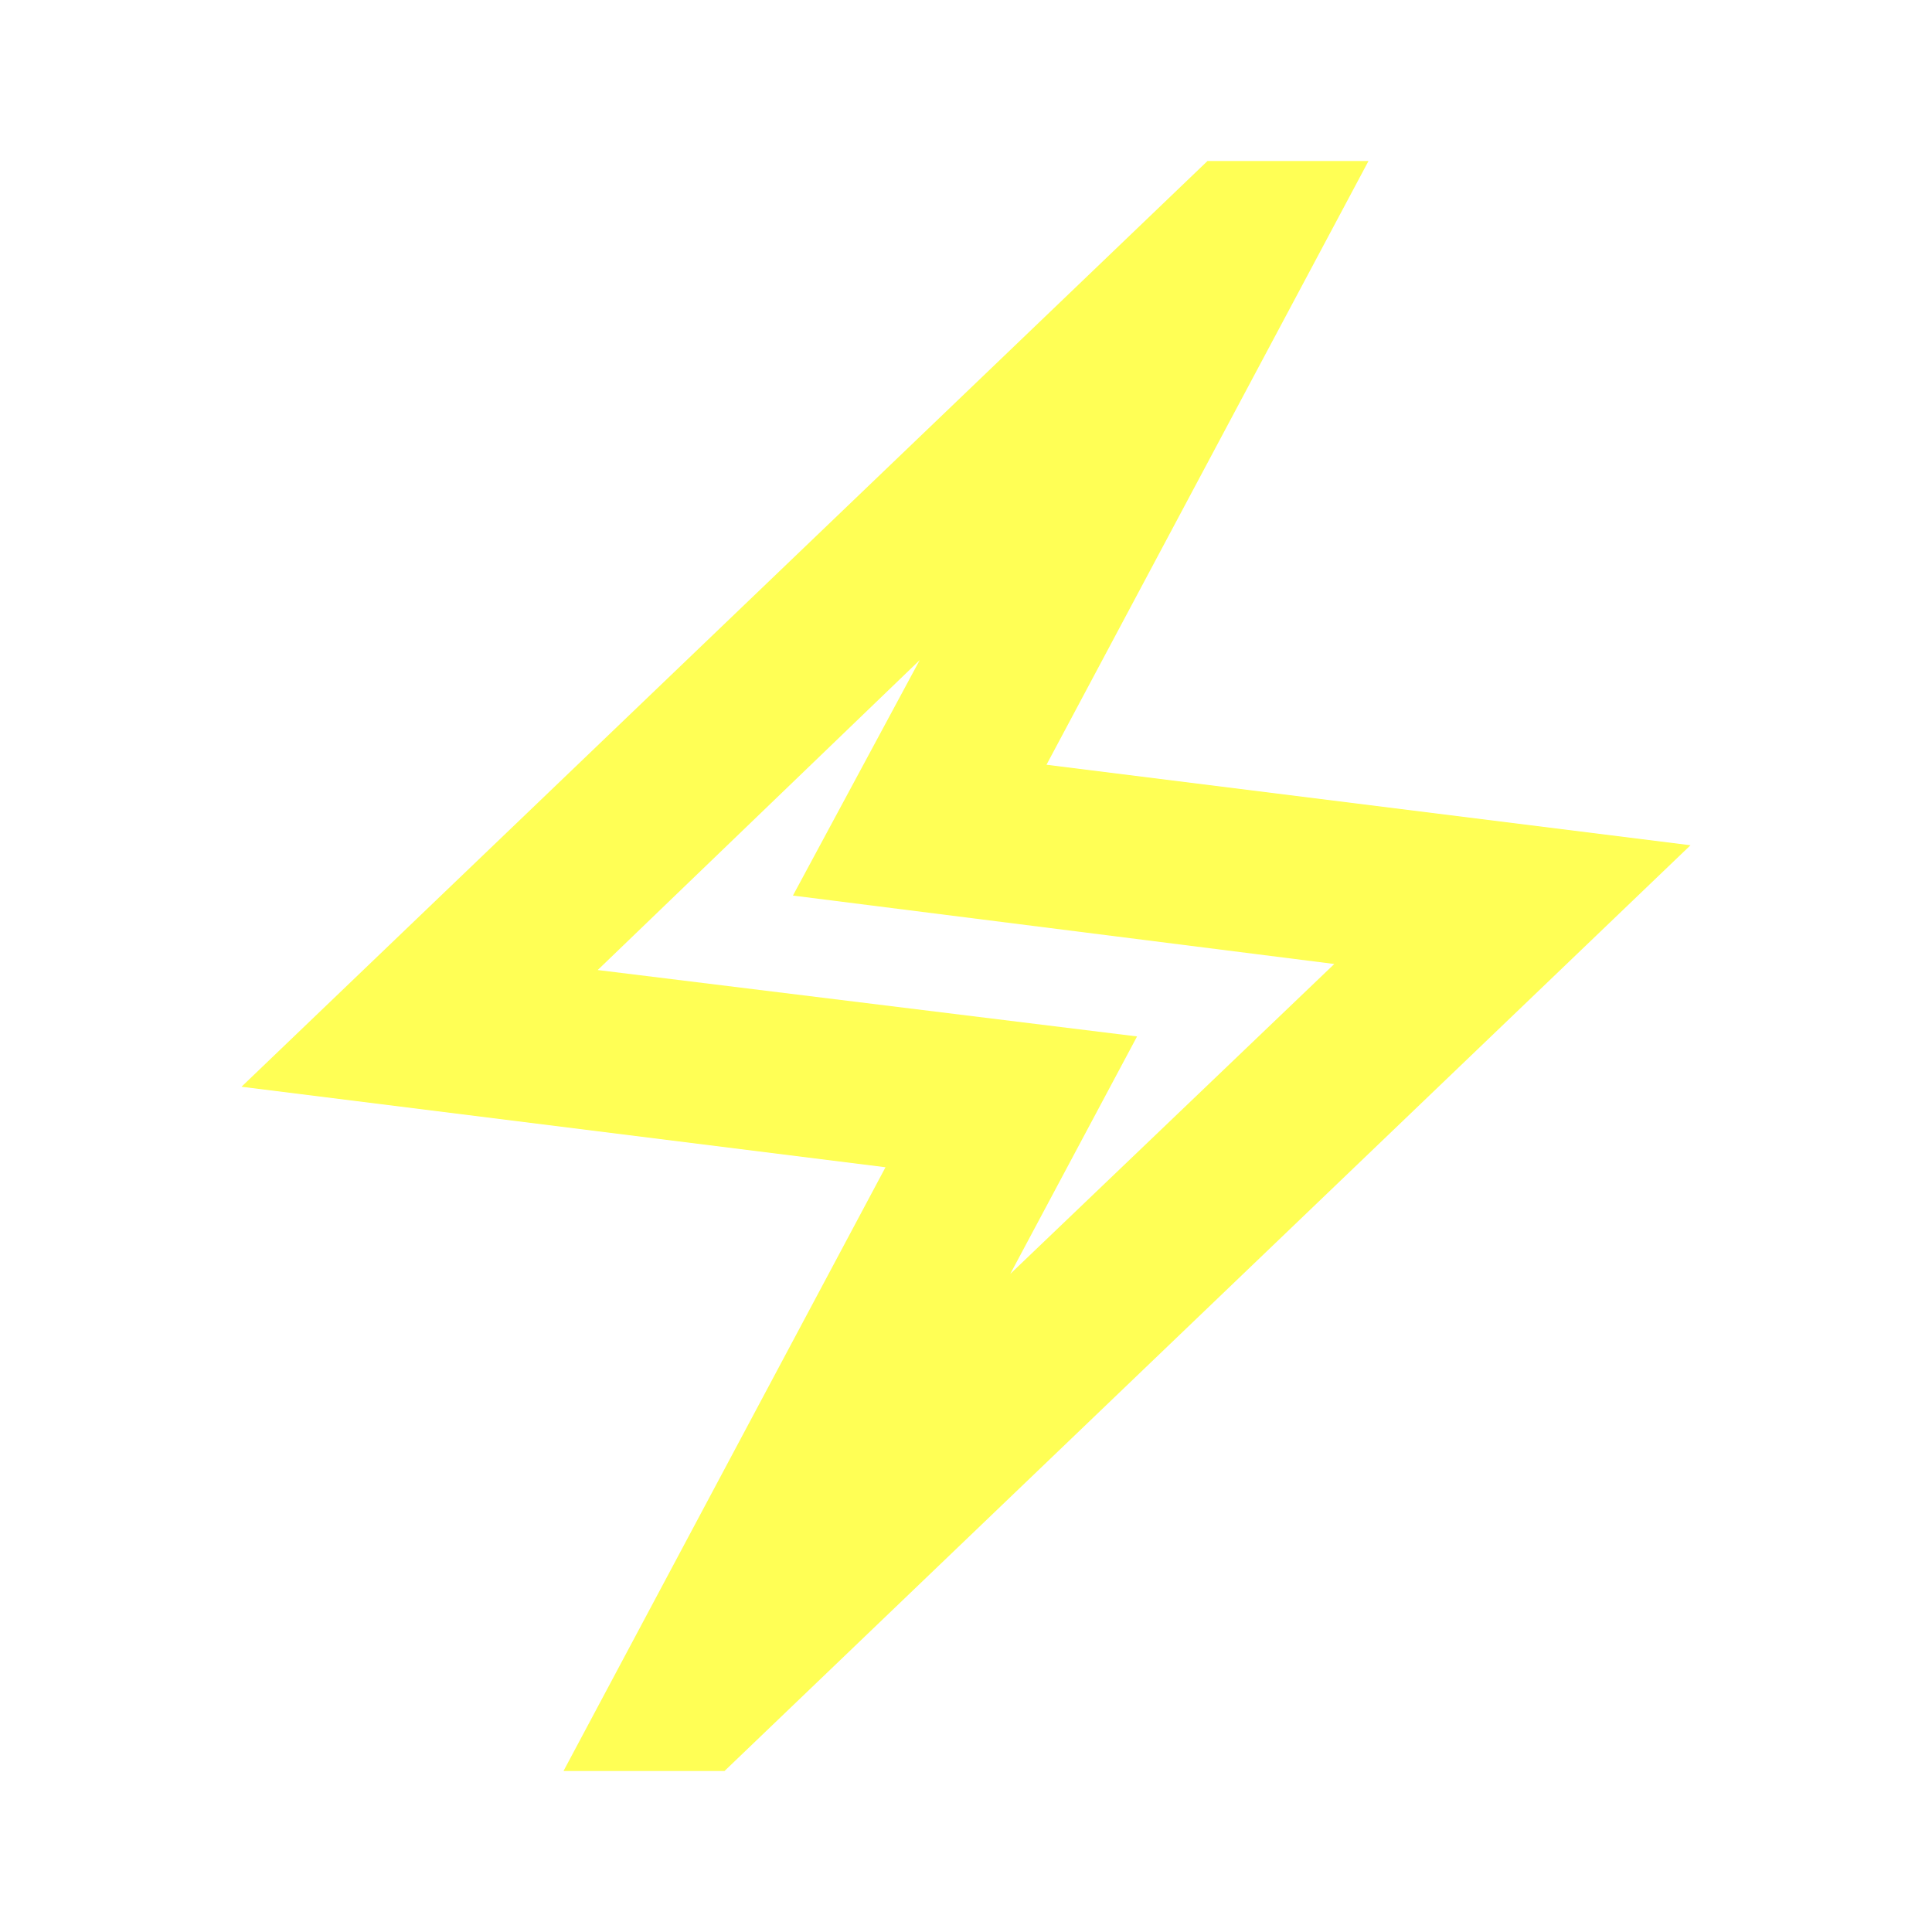
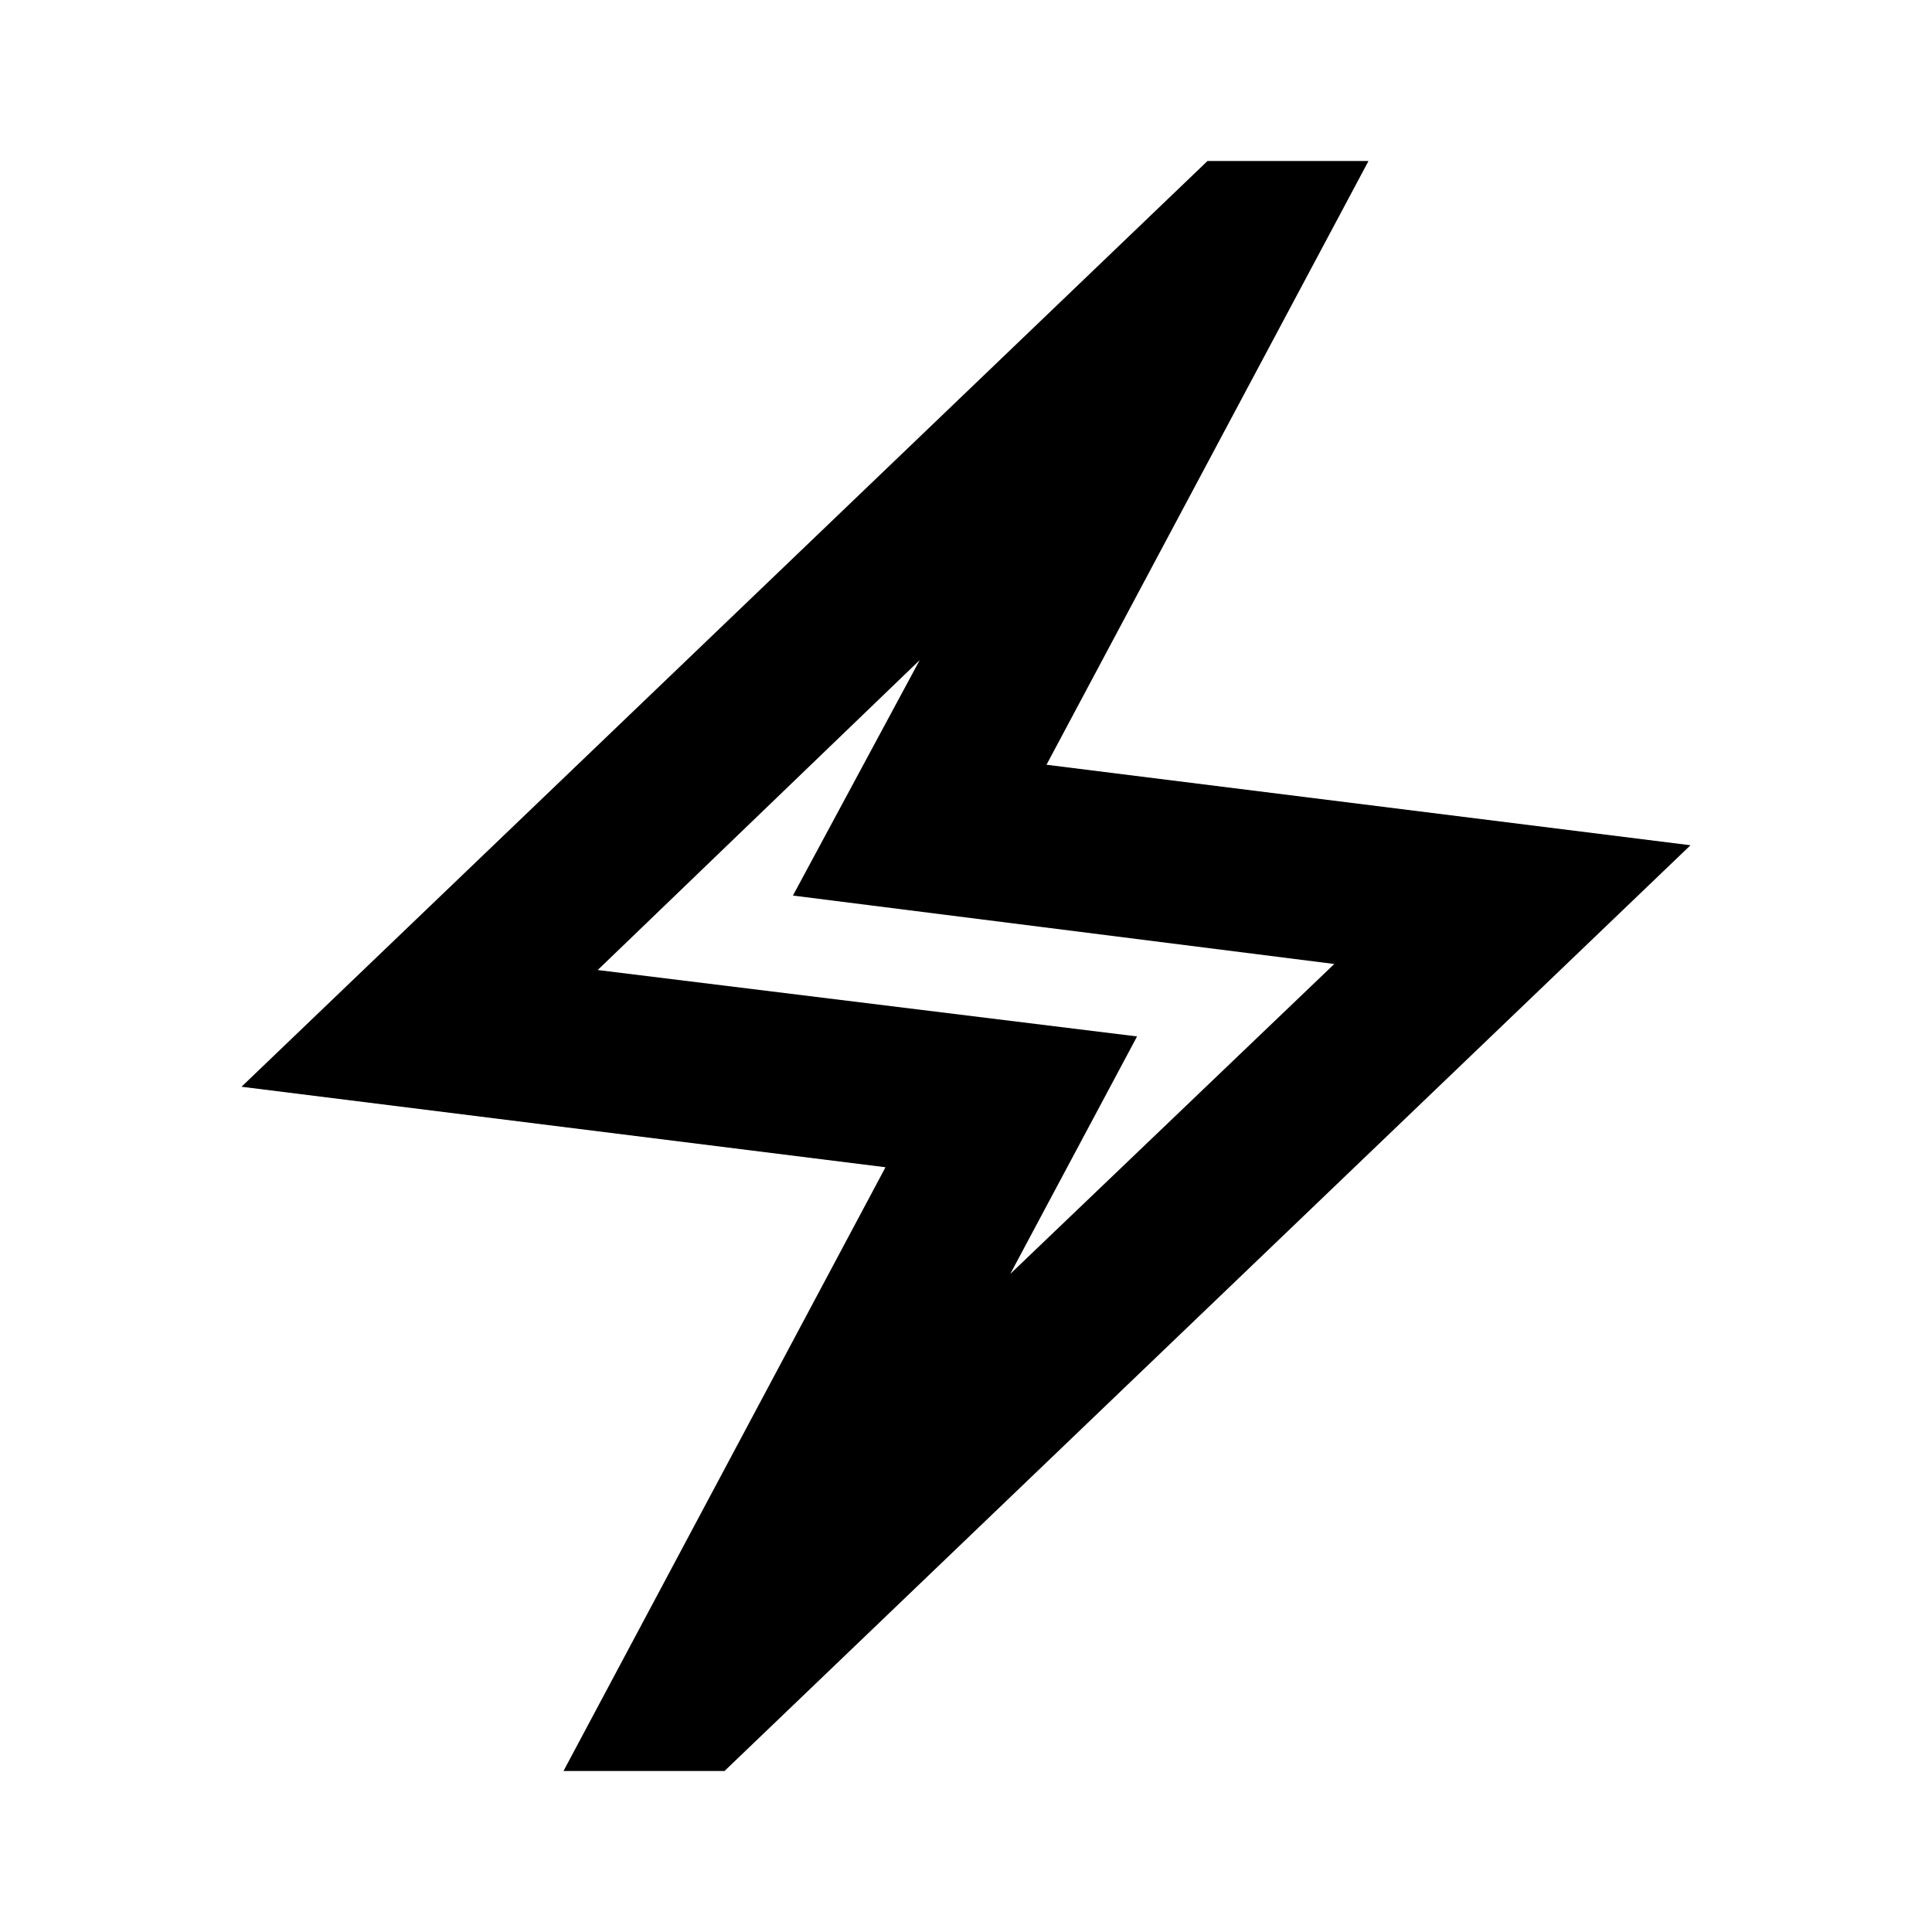
- <svg xmlns="http://www.w3.org/2000/svg" height="24px" viewBox="0 -960 960 960" width="24px" fill="#FFFF55">
+ <svg xmlns="http://www.w3.org/2000/svg" height="24px" viewBox="0 -960 960 960" width="24px" fill="currentColor">
  <path d="m280-80 160-300-320-40 480-460h80L520-580l320 40L360-80h-80Zm222-247 161-154-269-34 63-117-160 154 268 33-63 118Zm-22-153Z" />
</svg>
